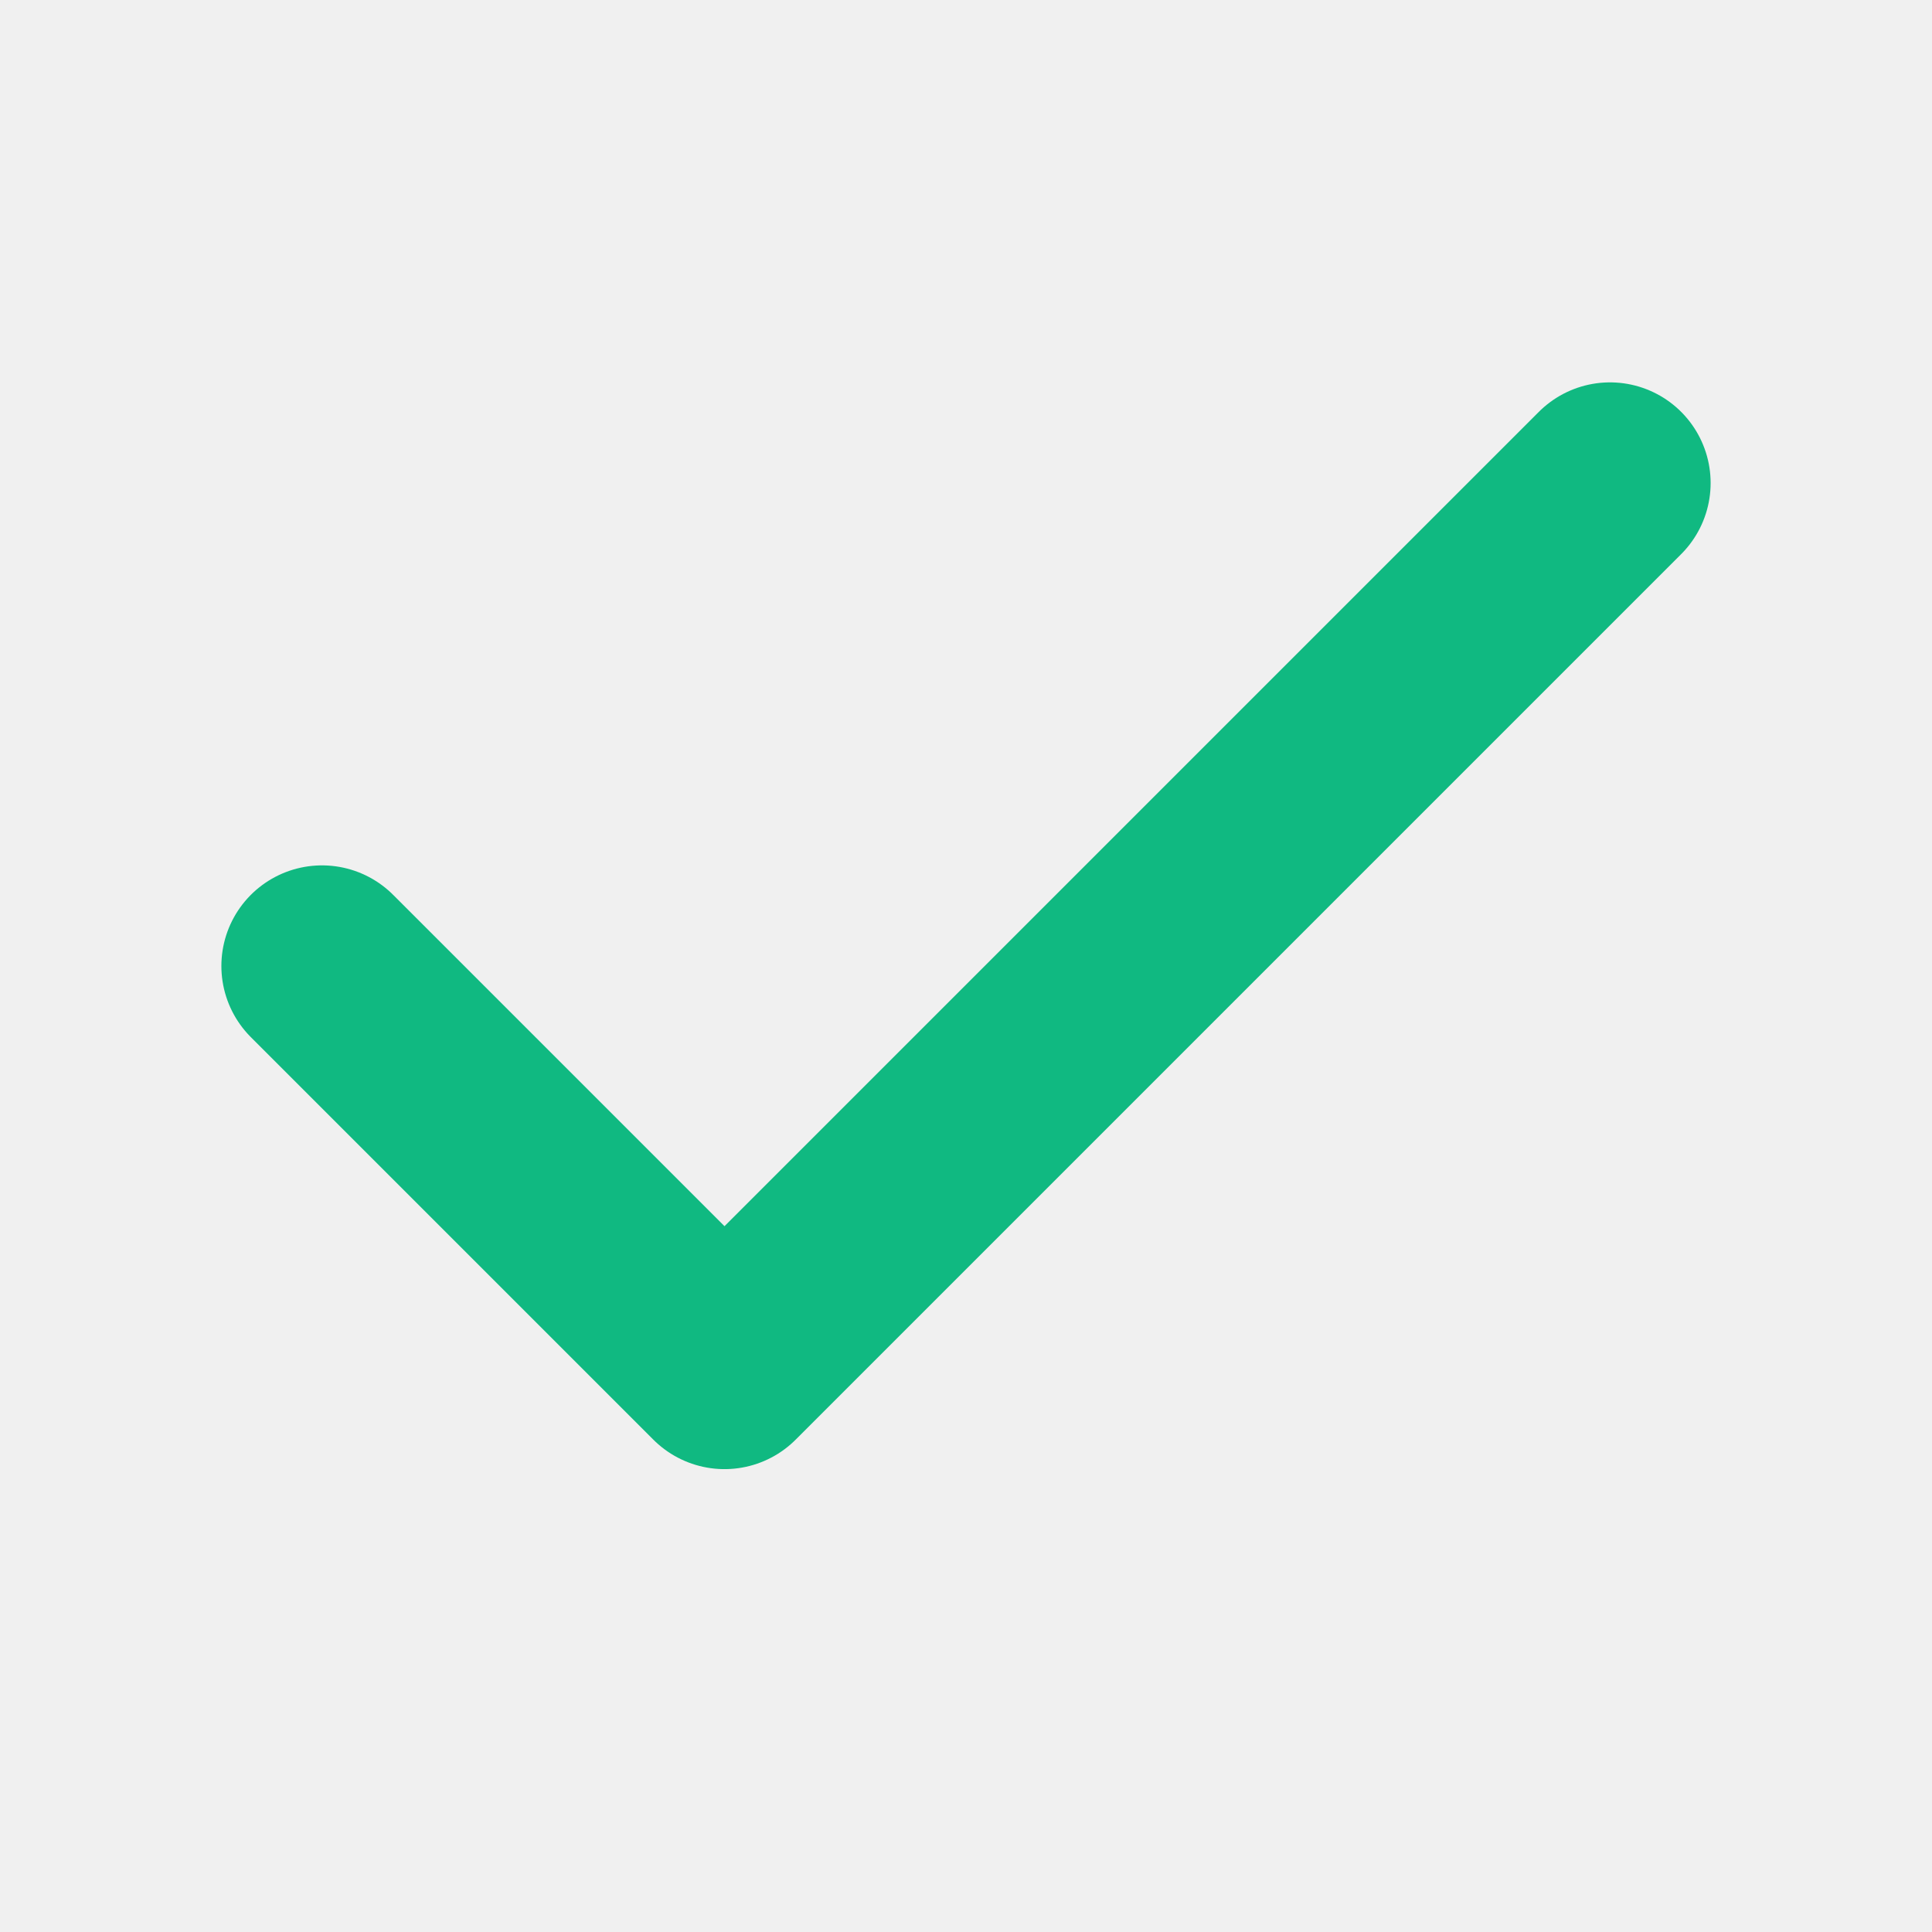
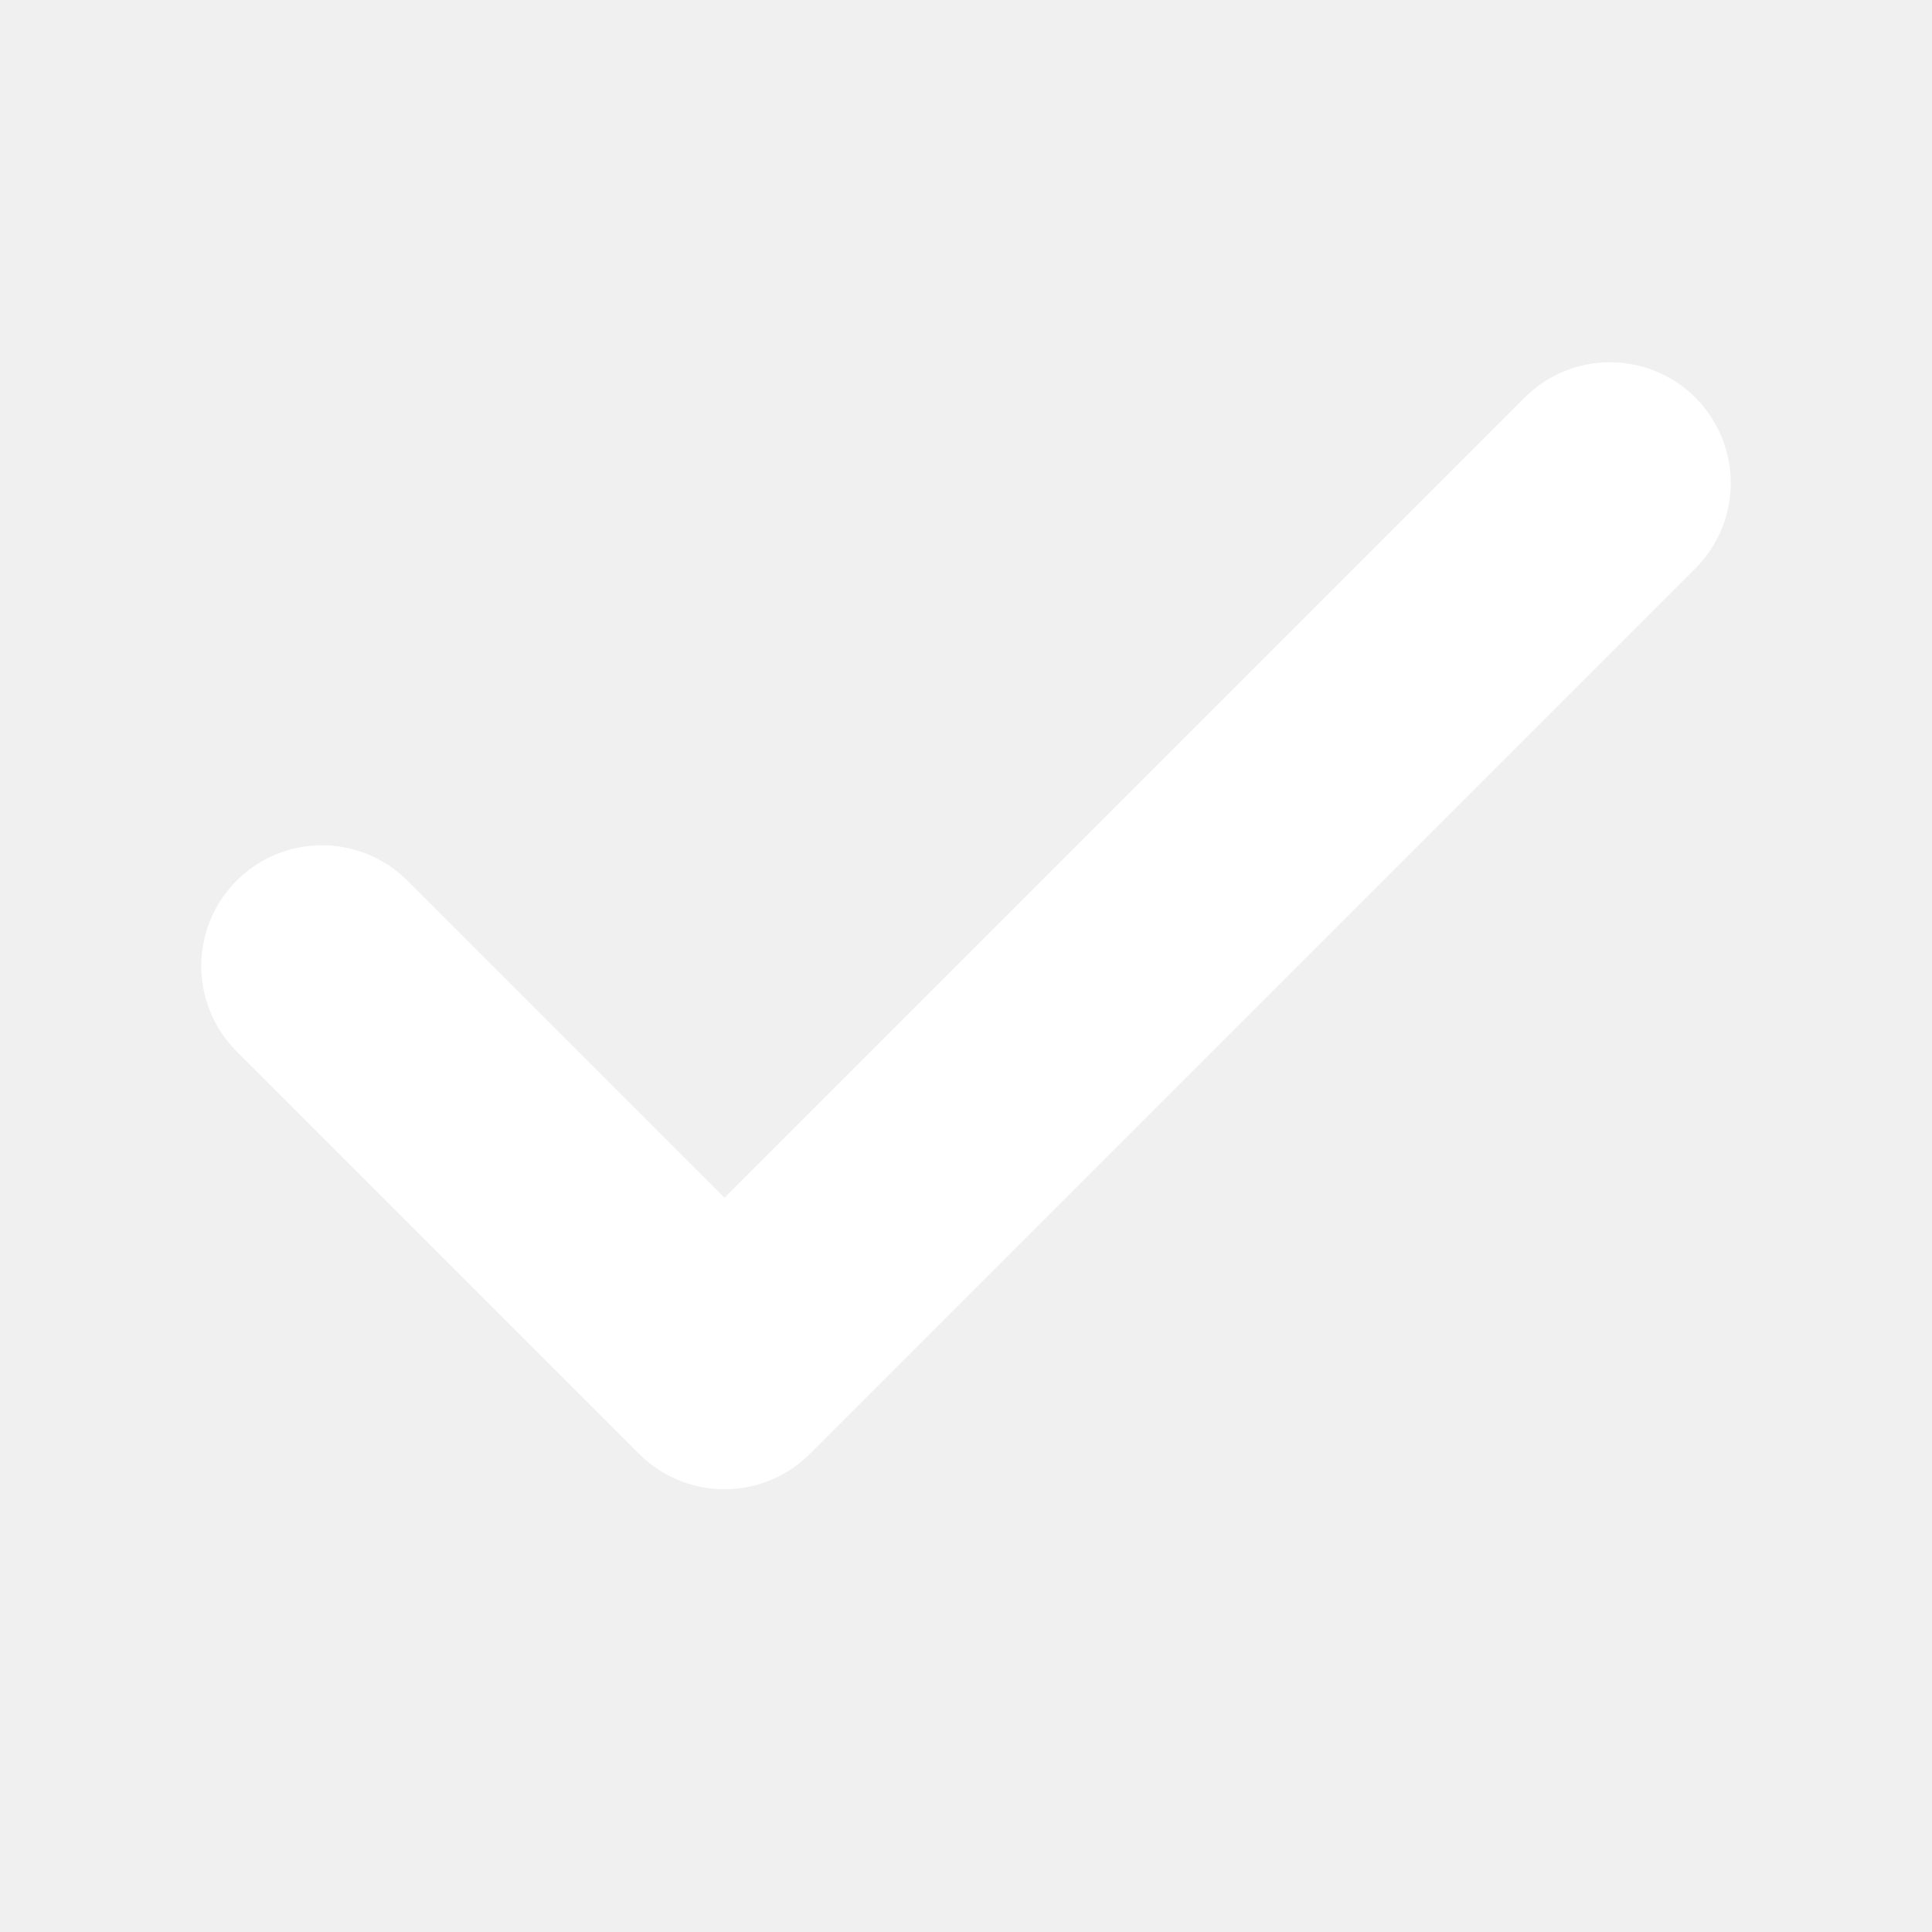
- <svg xmlns="http://www.w3.org/2000/svg" viewBox="0 0 24 24" width="24" height="24" fill="none" stroke="#10B981" stroke-width="2.5" stroke-linecap="round" stroke-linejoin="round">
+ <svg xmlns="http://www.w3.org/2000/svg" viewBox="0 0 24 24" width="24" height="24" fill="none" stroke="#FFFFFF" stroke-width="3" stroke-linecap="round" stroke-linejoin="round">
  <polyline points="20 6 9 17 4 12" />
</svg>
